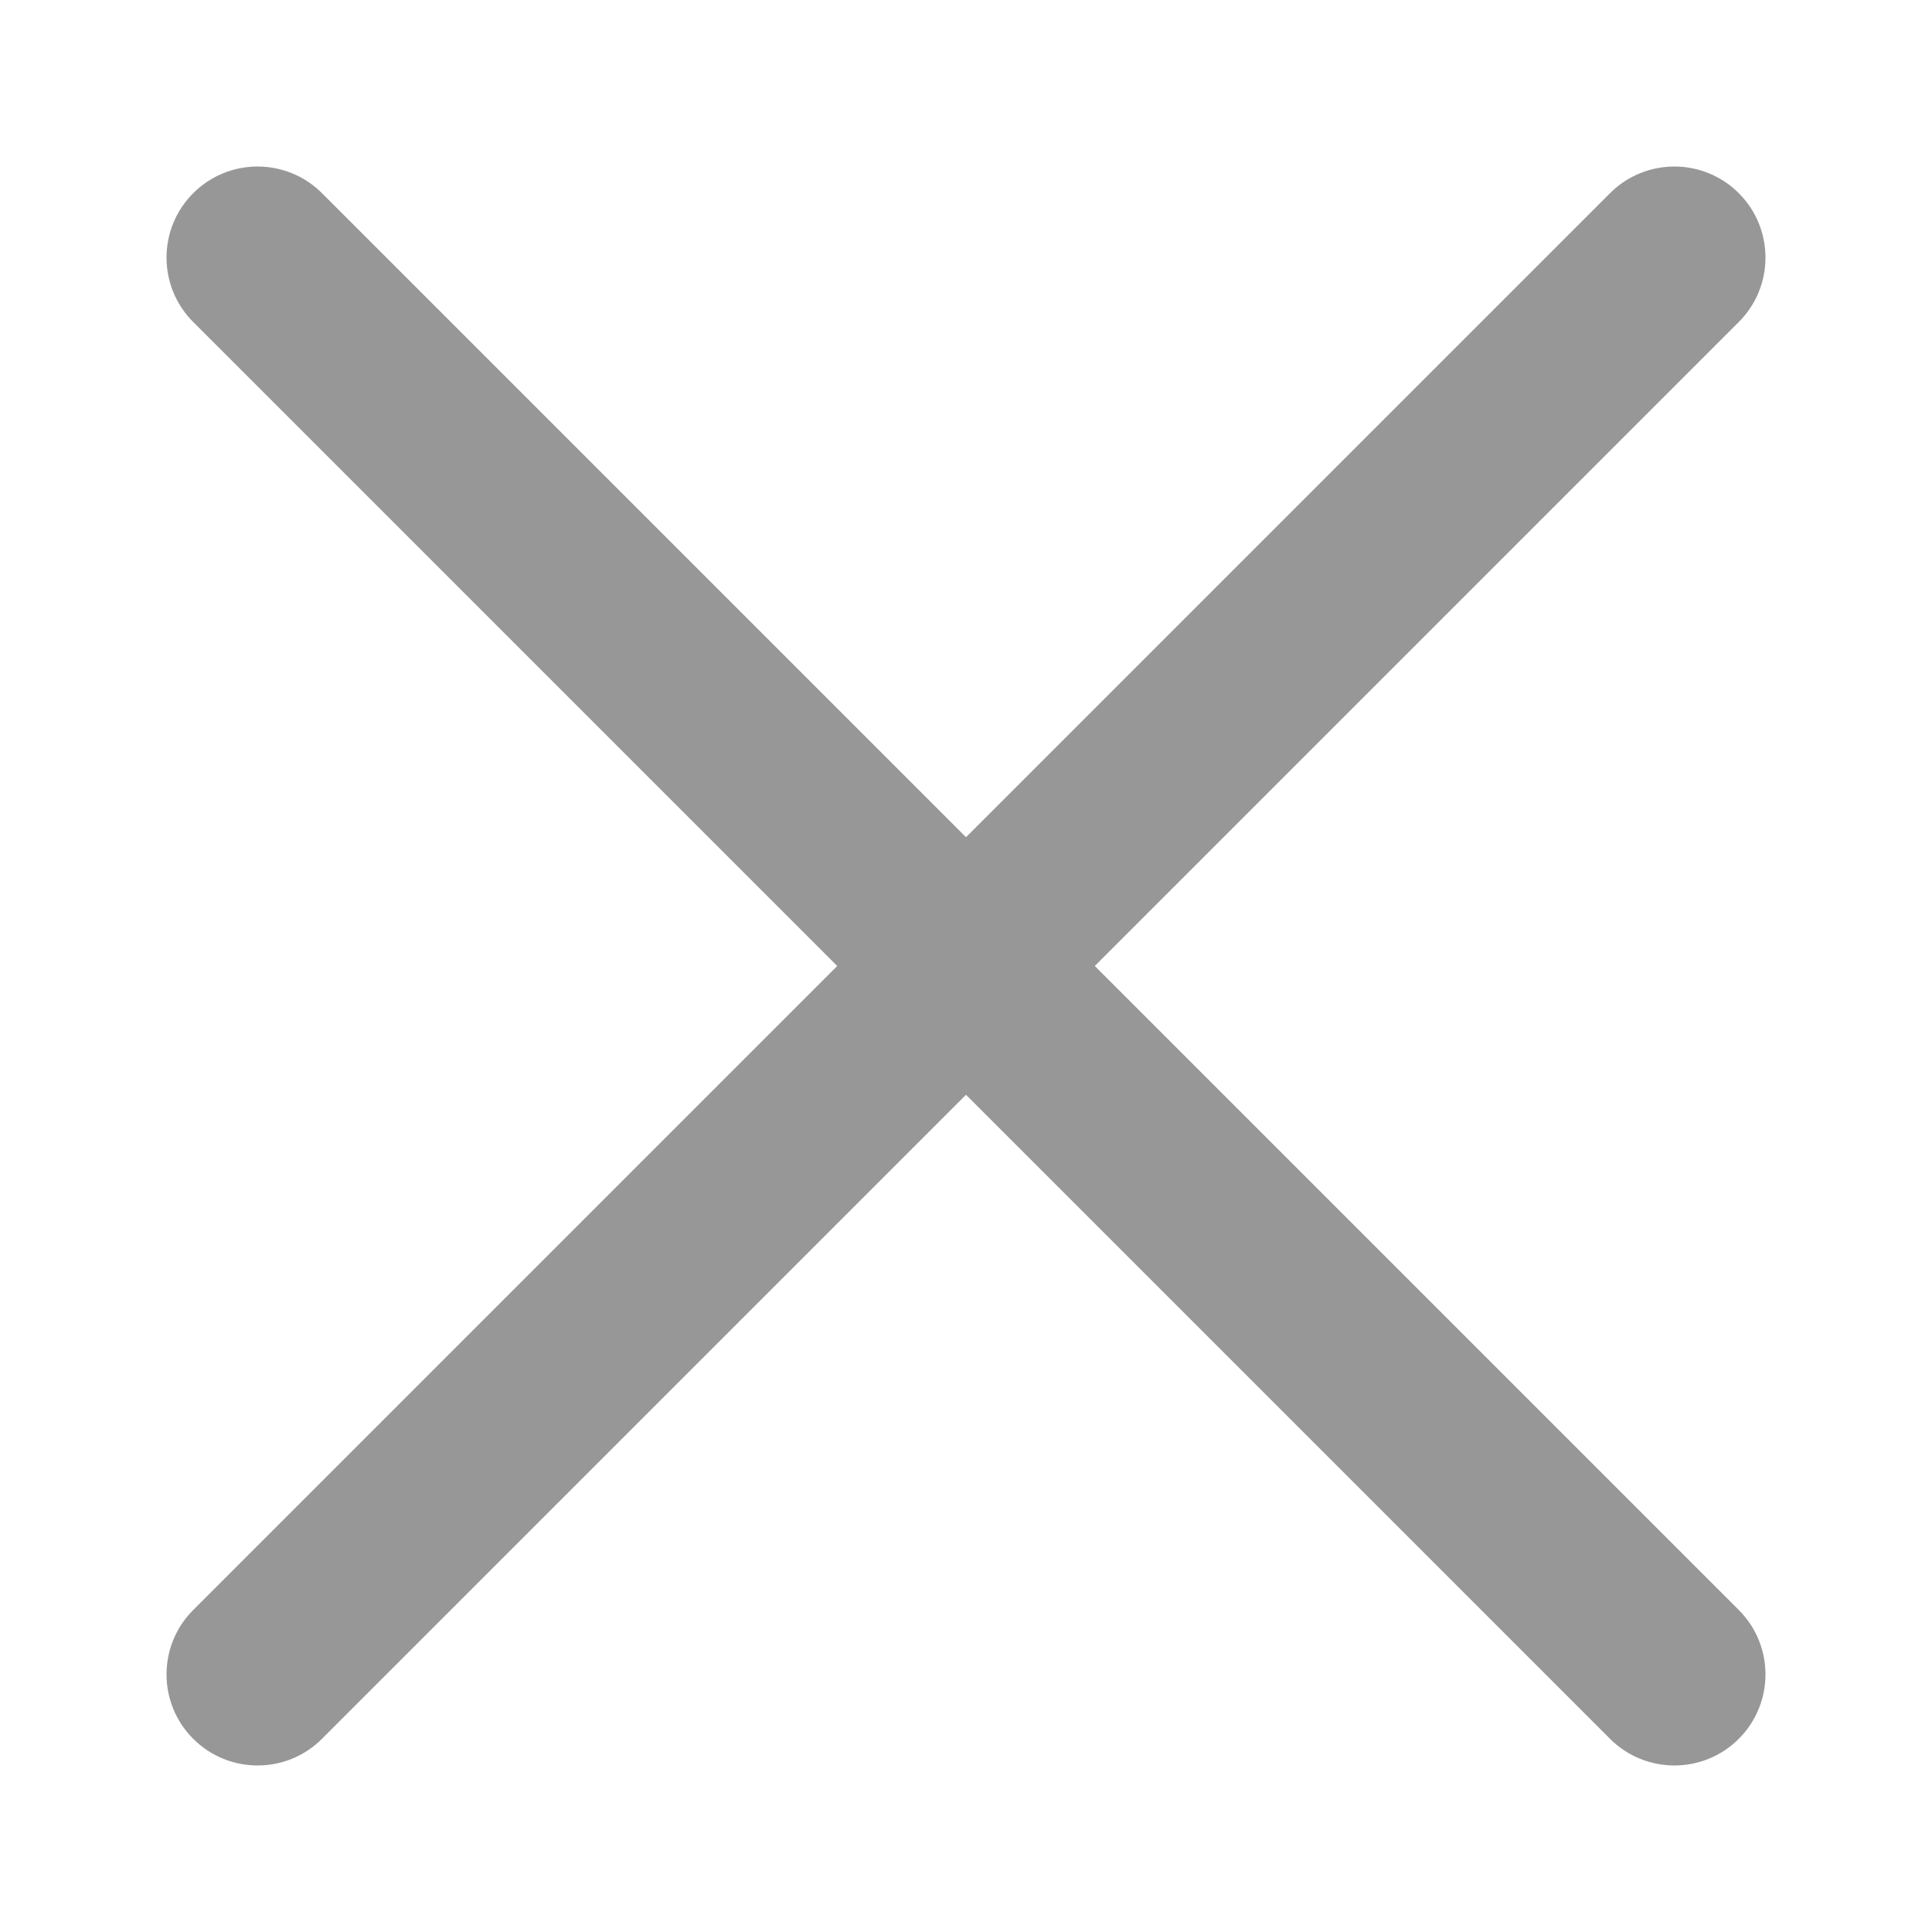
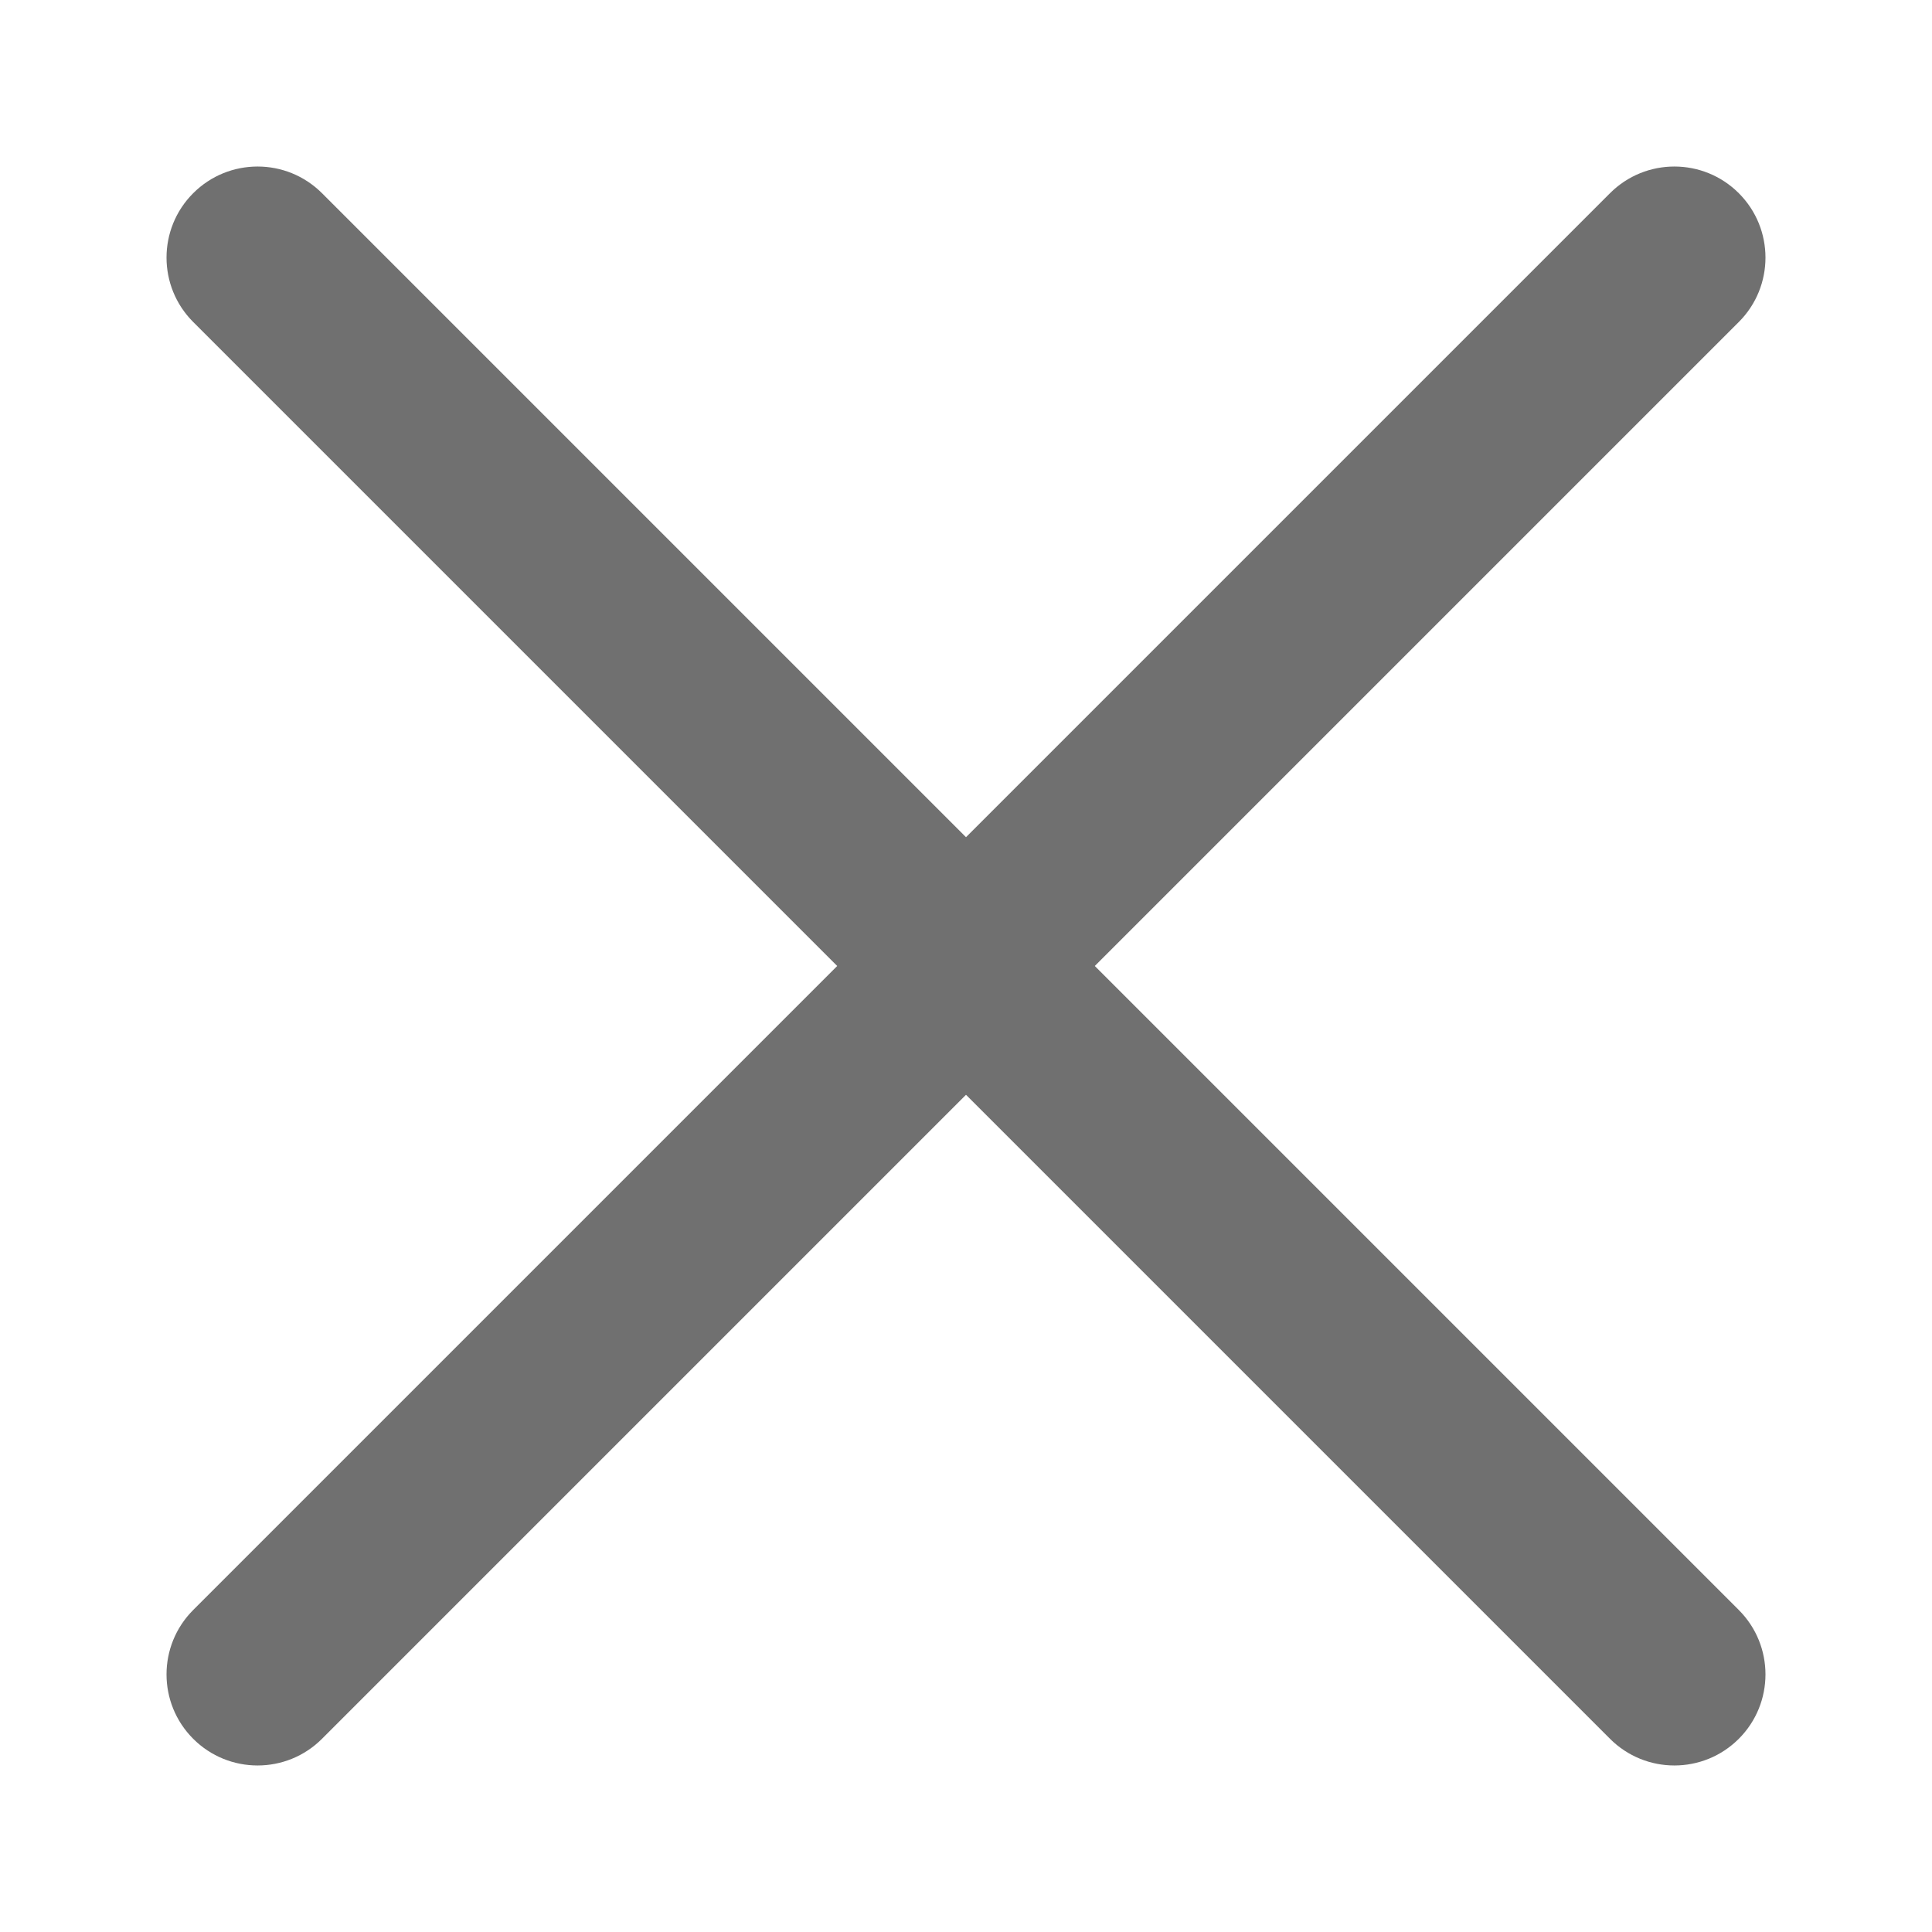
<svg xmlns="http://www.w3.org/2000/svg" fill="none" viewBox="0 0 15 15">
-   <path d="M13.5 2.5a.707.707 0 00-1-1l-5 5-5-5a.707.707 0 00-1 1l5 5-5 5a.707.707 0 001 1l5-5 5 5a.707.707 0 001-1l-5-5 5-5z" fill="#979797" />
+   <path d="M13.5 2.5a.707.707 0 00-1-1l-5 5-5-5a.707.707 0 00-1 1l5 5-5 5a.707.707 0 001 1l5-5 5 5a.707.707 0 001-1l-5-5 5-5z" fill="#707070" />
</svg>
